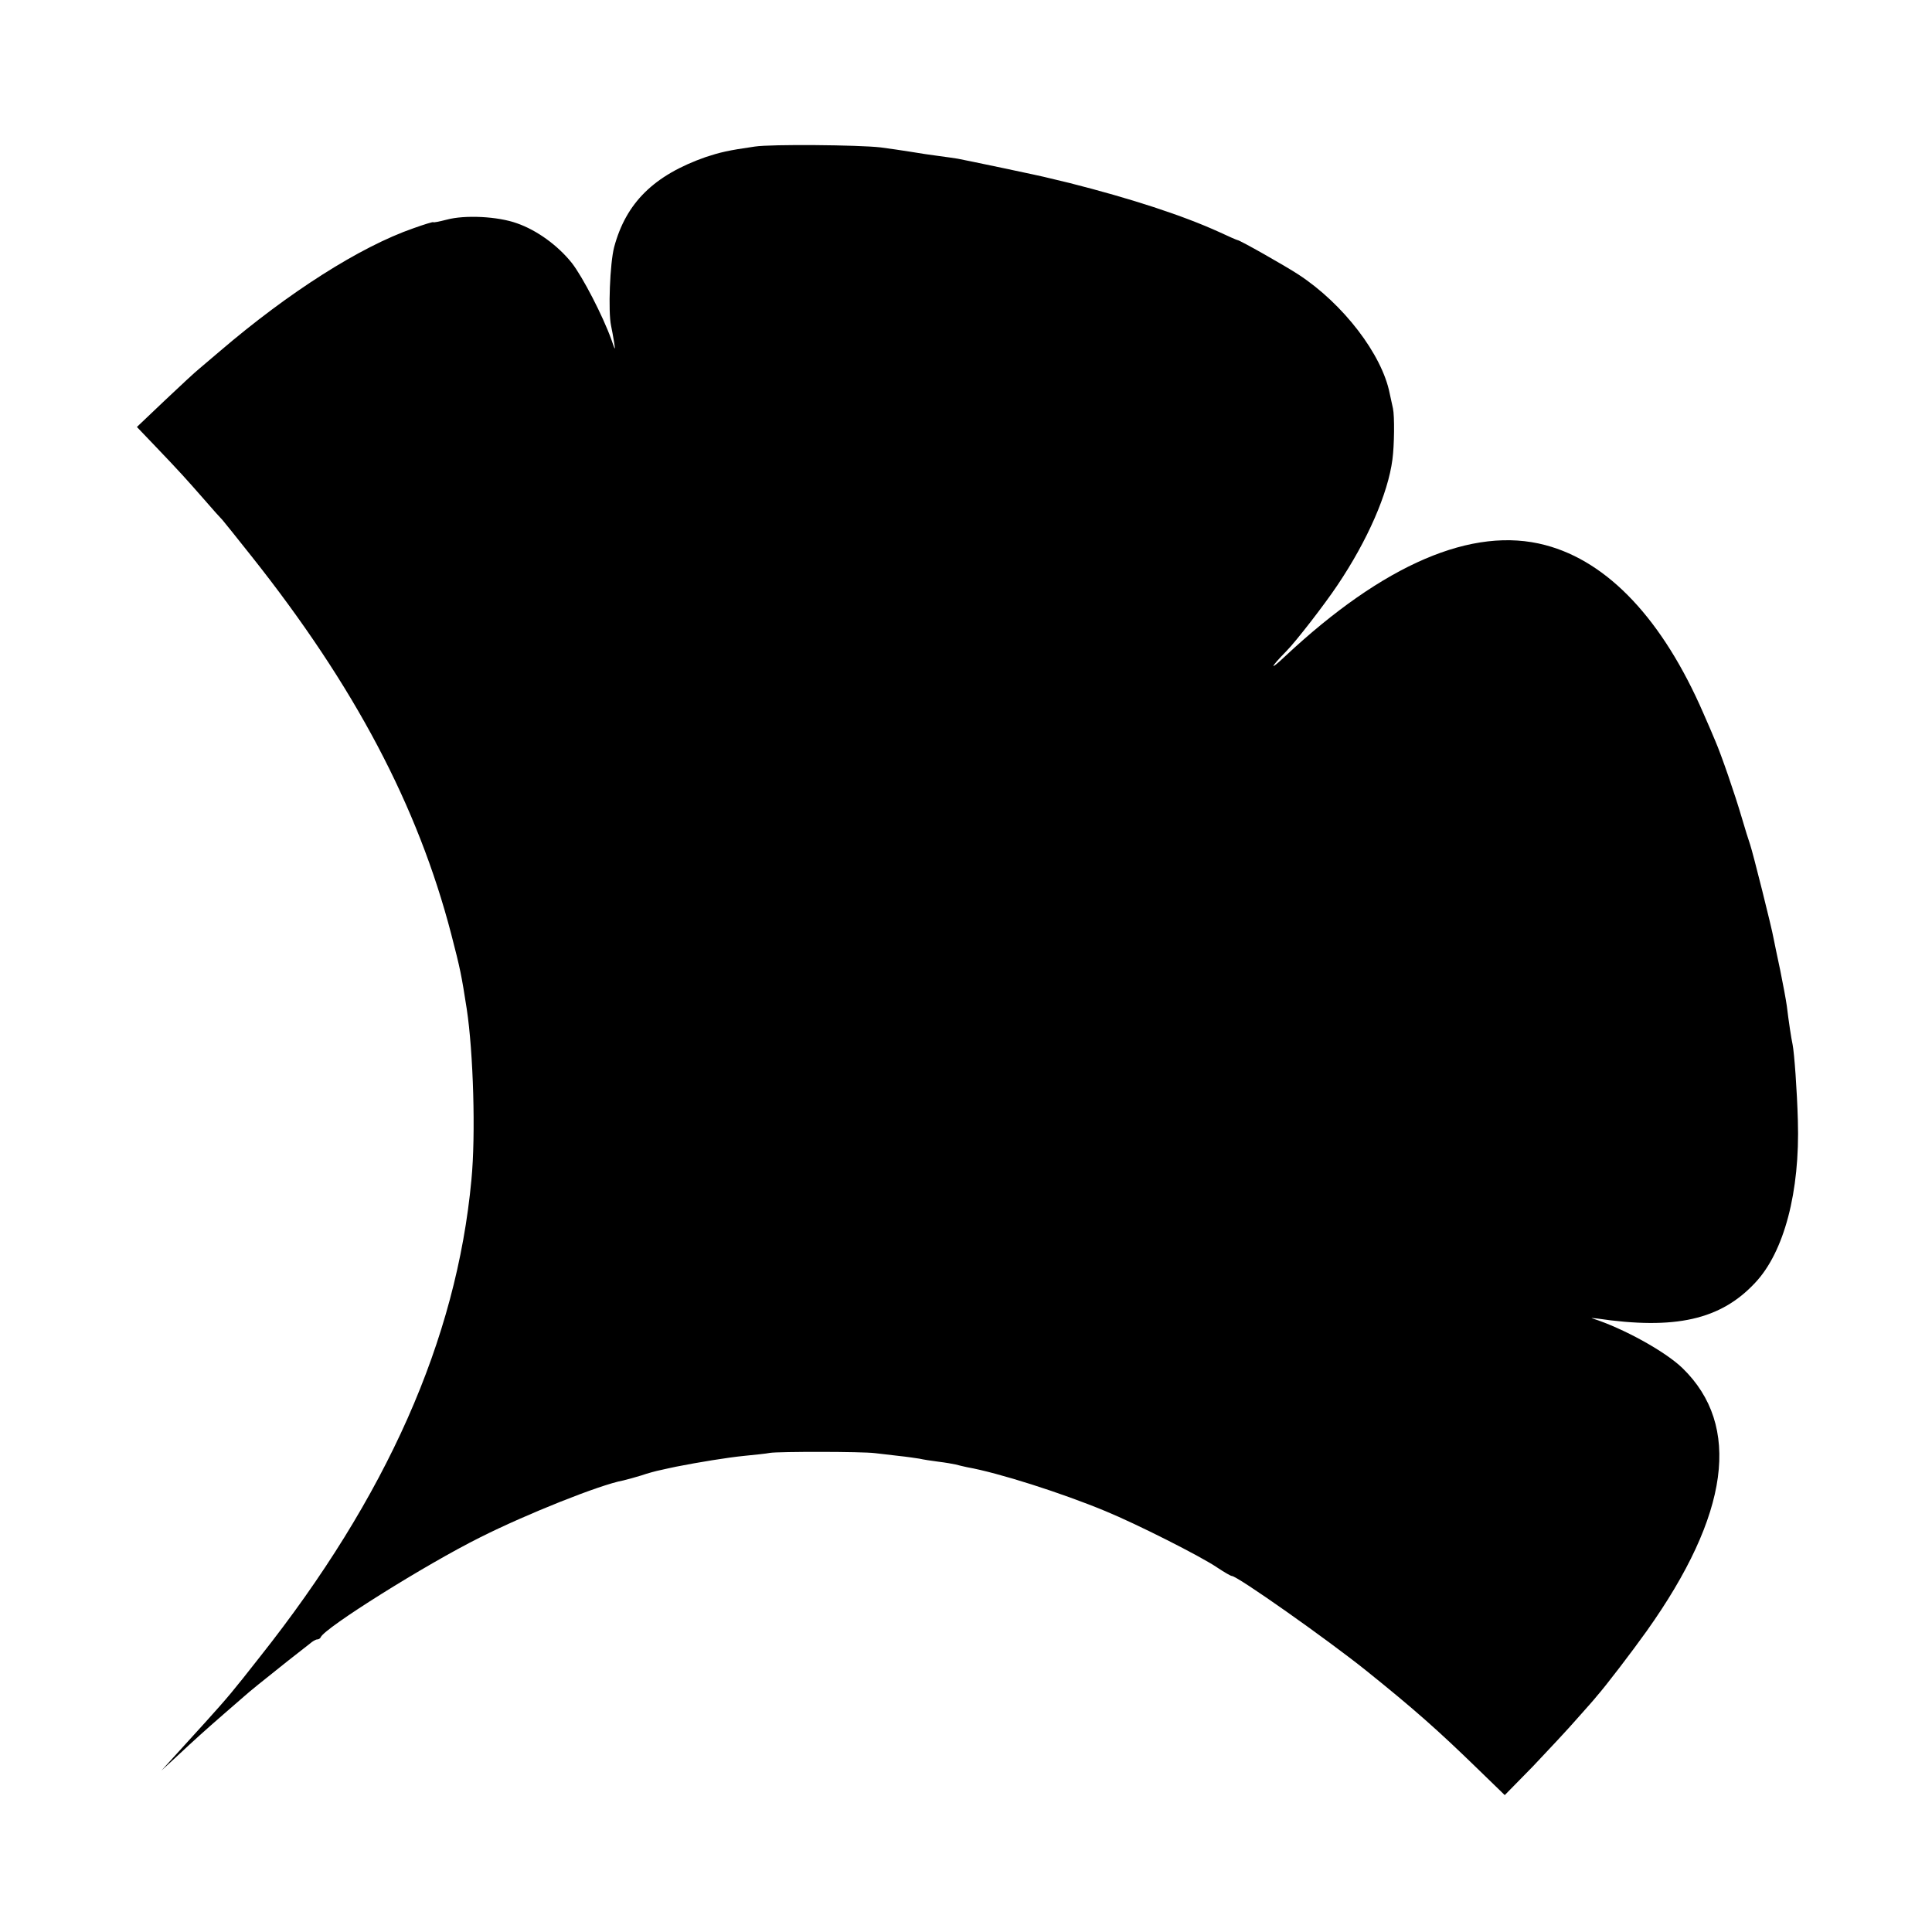
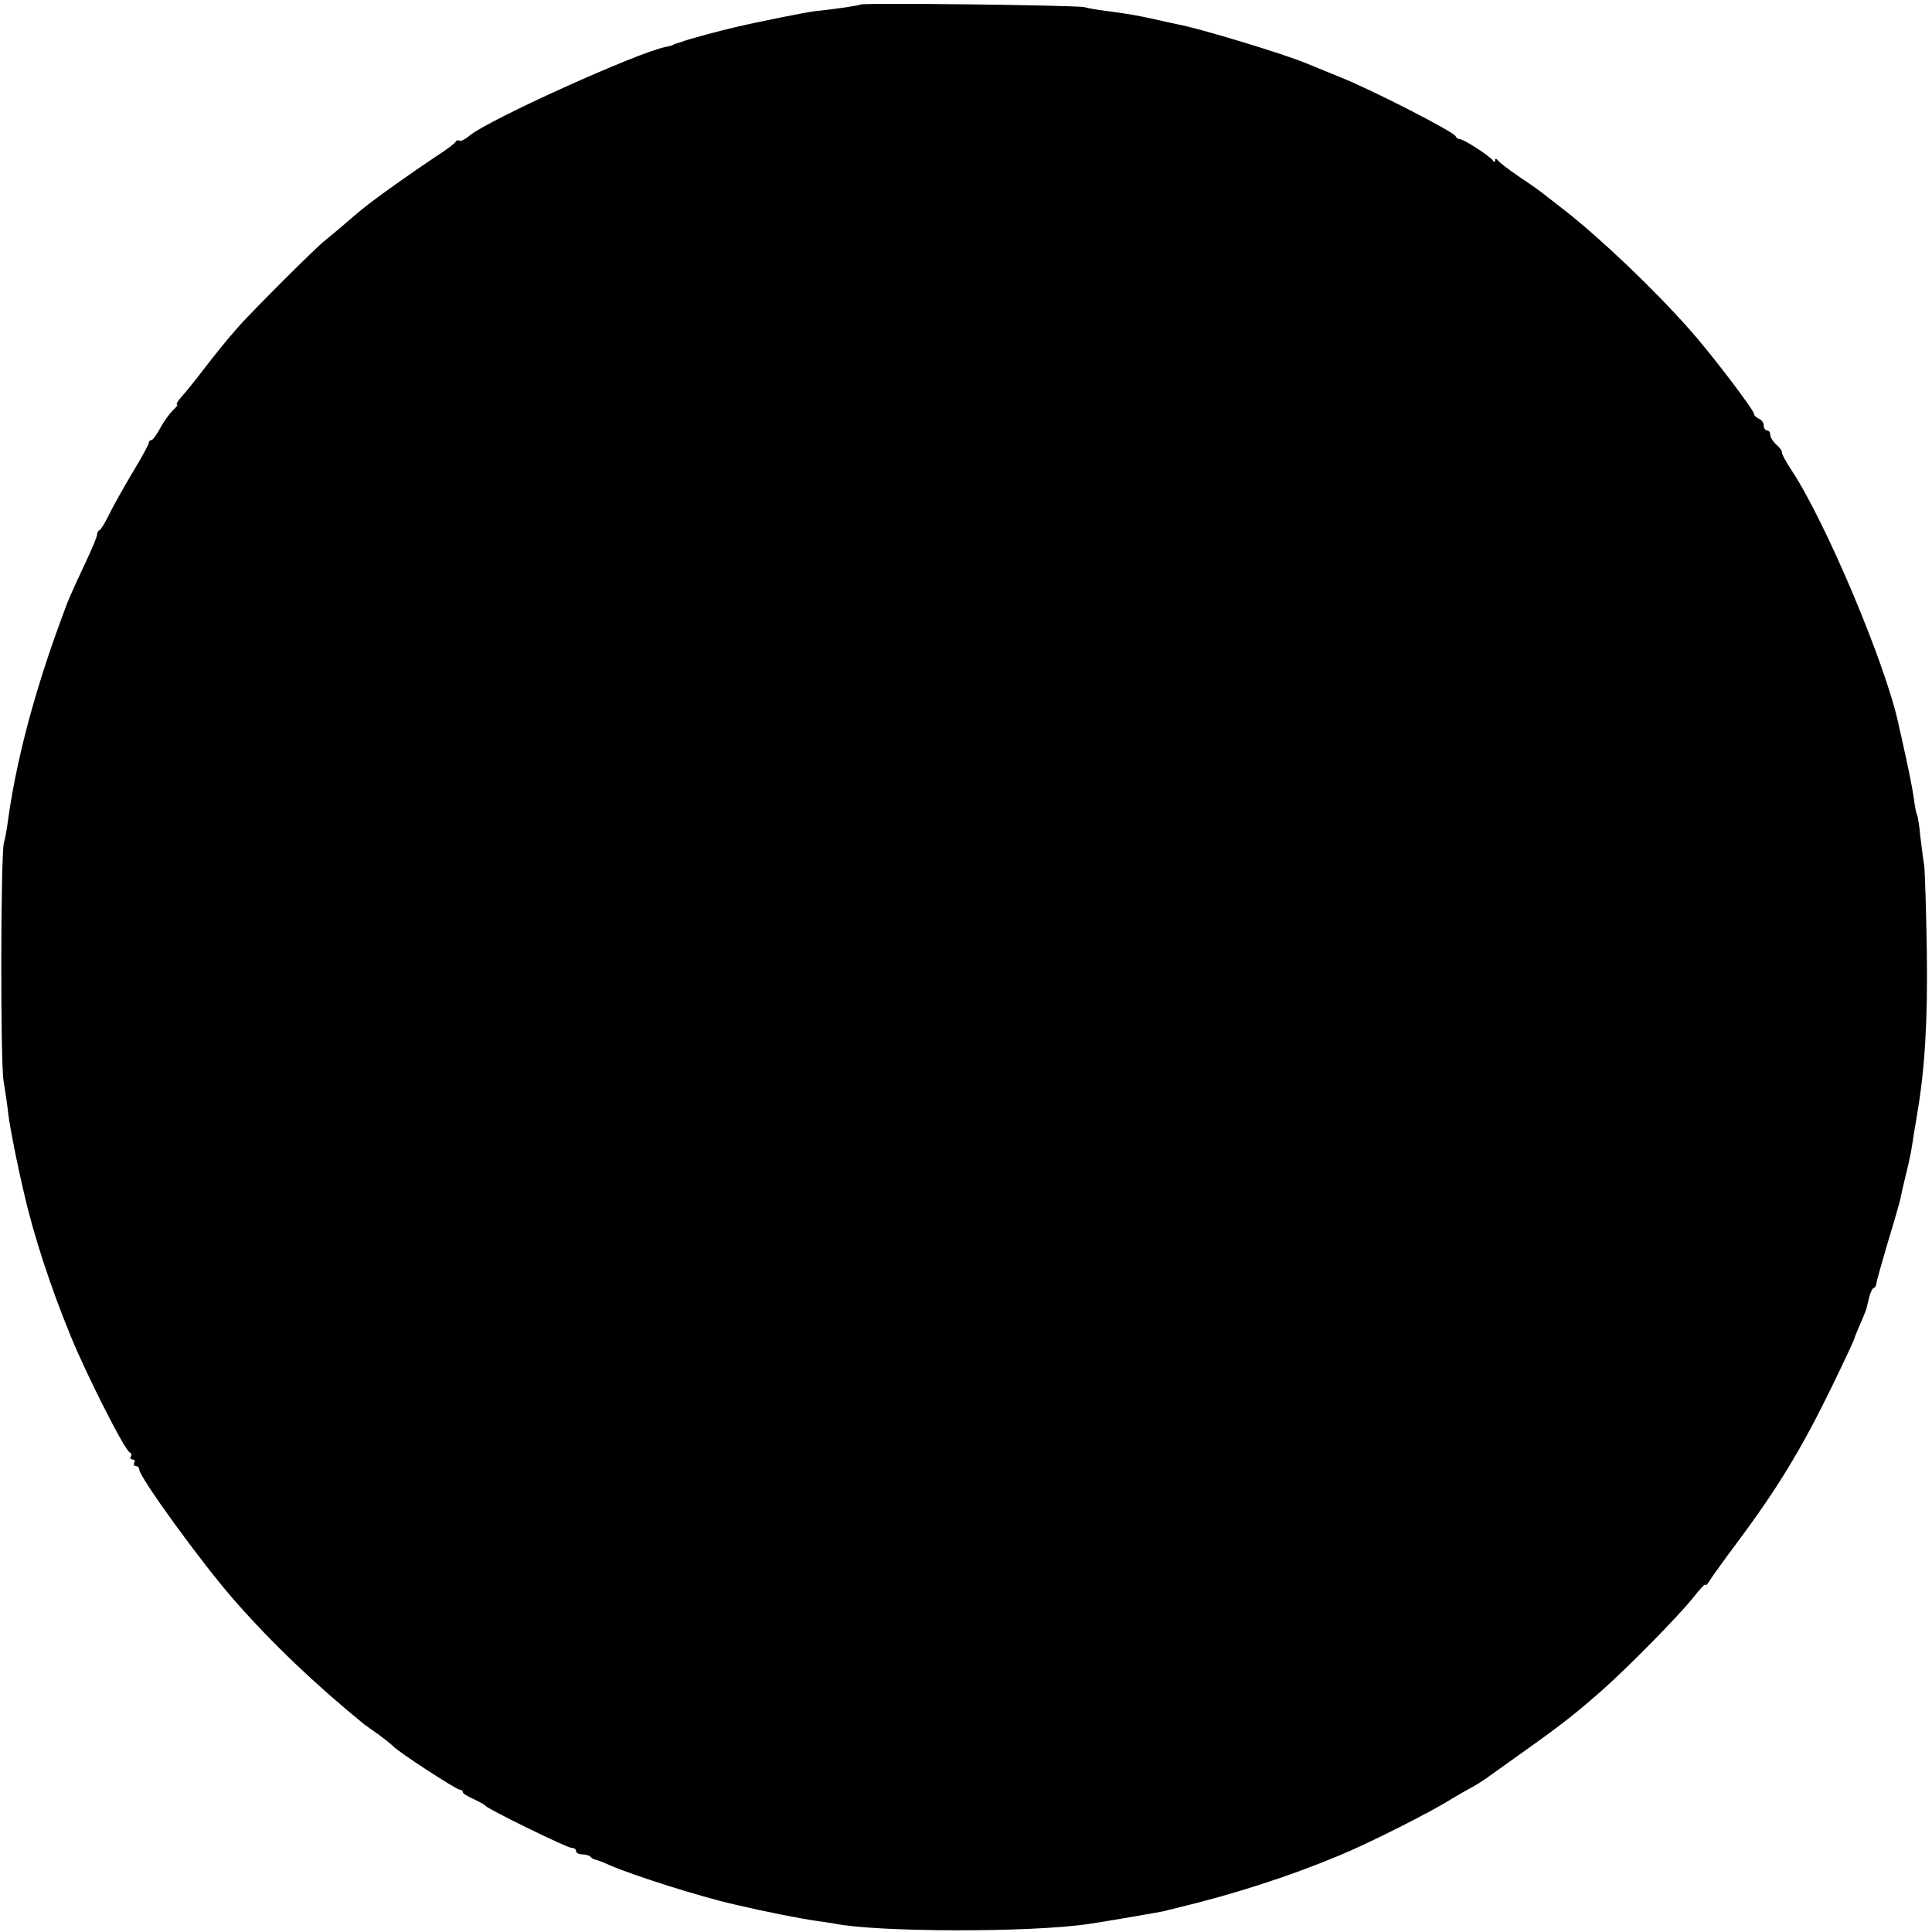
- <svg xmlns="http://www.w3.org/2000/svg" version="1.0" width="700pt" height="700pt" viewBox="0 0 700 700" preserveAspectRatio="xMidYMid meet">
-   <g transform="translate(0,700) scale(0.1,-0.1)" fill="#000000" stroke="none">
-     <path d="M2735 6469 c-98 -14 -126 -21 -178 -38 -188 -66 -289 -166 -332 -327 -15 -58 -22 -232 -11 -284 3 -14 8 -41 11 -60 5 -32 4 -31 -10 10 -31 86 -104 227 -143 277 -51 64 -127 119 -199 144 -69 25 -189 31 -255 13 -27 -7 -48 -11 -48 -9 0 2 -33 -8 -72 -22 -193 -67 -452 -232 -702 -446 -27 -23 -60 -51 -73 -62 -14 -11 -70 -63 -126 -116 l-101 -96 66 -69 c90 -94 114 -121 178 -194 30 -35 60 -68 66 -74 5 -6 53 -65 105 -131 374 -471 603 -905 724 -1370 33 -127 37 -148 56 -270 24 -157 33 -457 17 -620 -54 -579 -307 -1149 -767 -1729 -98 -125 -114 -144 -196 -235 -54 -59 -60 -66 -120 -132 l-40 -44 50 46 c76 71 104 96 175 158 36 31 70 61 76 66 14 13 72 60 154 125 36 28 73 57 83 65 9 8 21 15 26 15 5 0 11 3 13 8 14 34 381 264 578 362 167 84 435 191 518 206 13 3 42 11 65 18 23 8 56 17 72 20 17 4 41 9 55 12 81 16 185 33 245 39 39 4 81 8 95 11 32 5 334 5 380 -1 19 -2 58 -7 86 -10 29 -3 62 -8 75 -10 13 -3 44 -8 69 -11 25 -3 53 -8 62 -10 10 -3 29 -7 42 -10 113 -20 342 -93 501 -159 112 -46 346 -164 406 -205 24 -16 48 -30 52 -30 20 0 346 -230 487 -343 173 -139 259 -215 403 -355 l99 -96 102 104 c55 58 128 136 161 174 33 37 65 73 70 80 32 36 129 163 181 236 301 423 344 745 130 953 -63 61 -216 145 -326 180 -8 2 -1 2 15 0 284 -42 449 -5 574 129 105 111 163 330 155 588 -3 110 -13 245 -19 275 -5 23 -14 82 -21 140 -3 22 -14 81 -24 130 -11 50 -21 101 -24 115 -6 36 -75 311 -85 340 -5 14 -19 59 -31 100 -24 82 -74 227 -95 275 -7 17 -26 62 -43 100 -147 339 -345 550 -573 610 -263 70 -586 -69 -944 -404 -57 -54 -54 -41 5 19 35 35 140 171 186 240 109 162 183 332 199 455 7 51 8 158 2 185 -2 8 -7 33 -12 55 -28 141 -168 324 -330 430 -47 31 -213 125 -221 125 -2 0 -32 13 -66 29 -134 61 -322 122 -543 178 -33 8 -67 16 -75 18 -25 7 -303 65 -330 70 -14 2 -45 7 -70 10 -25 3 -70 10 -100 15 -30 5 -80 12 -110 16 -79 9 -396 12 -455 3z" />
+ <svg xmlns="http://www.w3.org/2000/svg" version="1.0" width="597pt" height="597pt" viewBox="0 0 597 597" preserveAspectRatio="xMidYMid meet">
+   <g transform="translate(0,597) scale(0.1,-0.1)" fill="#000000" stroke="none">
+     <path d="M2659 5956 c-4 -3 -76 -14 -144 -21 -24 -3 -167 -31 -247 -50 -36 -8 -144 -37 -158 -43 -8 -3 -18 -6 -22 -7 -5 -2 -9 -3 -10 -5 -2 -1 -11 -3 -21 -5 -87 -17 -552 -227 -607 -275 -13 -11 -26 -17 -30 -15 -5 3 -10 1 -12 -3 -1 -4 -30 -26 -63 -47 -68 -45 -188 -130 -224 -160 -14 -11 -43 -36 -65 -55 -22 -19 -47 -39 -54 -45 -25 -19 -217 -211 -262 -261 -44 -50 -69 -81 -129 -159 -17 -22 -40 -50 -51 -62 -11 -13 -17 -23 -13 -23 4 0 -2 -8 -13 -18 -10 -10 -28 -35 -39 -55 -11 -20 -23 -37 -27 -37 -5 0 -8 -4 -8 -8 0 -5 -23 -47 -51 -93 -27 -46 -60 -104 -72 -129 -12 -25 -25 -46 -29 -48 -5 -2 -8 -8 -8 -14 0 -6 -16 -45 -36 -87 -51 -109 -51 -109 -79 -186 -81 -221 -136 -431 -161 -615 -3 -25 -9 -54 -12 -65 -10 -35 -11 -678 -1 -735 5 -30 12 -77 15 -105 5 -40 27 -153 49 -245 28 -124 82 -289 142 -435 48 -119 169 -358 184 -363 5 -2 7 -8 3 -13 -3 -5 0 -9 6 -9 6 0 8 -5 5 -10 -3 -5 -1 -10 4 -10 6 0 11 -5 11 -10 0 -24 194 -291 295 -406 116 -132 248 -258 400 -382 6 -4 26 -19 45 -32 19 -14 39 -30 45 -36 16 -18 195 -134 205 -134 6 0 10 -3 10 -8 0 -4 15 -13 33 -21 17 -8 34 -17 37 -21 9 -11 252 -130 266 -130 8 0 14 -4 14 -10 0 -5 8 -10 18 -10 10 0 22 -3 26 -7 4 -5 11 -8 14 -9 4 0 25 -8 47 -18 74 -32 279 -97 385 -121 89 -21 199 -43 255 -51 17 -2 40 -6 53 -8 133 -27 609 -28 787 -1 49 7 216 36 230 39 6 2 24 6 40 10 179 43 346 97 500 161 89 36 291 138 350 176 17 10 39 23 50 29 20 10 49 28 69 43 6 4 56 40 112 80 110 78 159 117 238 187 82 73 235 229 277 282 21 27 39 46 39 41 1 -4 6 1 13 13 7 11 44 63 83 115 127 170 201 292 295 485 38 78 69 145 69 147 0 3 8 22 17 43 20 47 19 42 28 82 4 17 11 32 15 32 3 0 7 6 8 13 0 6 17 65 36 130 20 65 38 128 40 140 2 12 9 40 14 62 6 22 13 56 17 75 3 19 8 47 10 63 3 15 7 42 10 60 23 134 32 286 29 497 -2 129 -6 249 -8 265 -3 17 -8 57 -12 90 -3 33 -8 63 -10 67 -3 4 -7 26 -10 50 -5 36 -18 99 -39 193 -3 11 -7 29 -9 40 -41 187 -224 621 -330 782 -19 28 -32 54 -30 56 2 2 -5 12 -16 22 -11 10 -20 24 -20 32 0 7 -4 13 -10 13 -5 0 -10 7 -10 15 0 9 -7 18 -15 21 -8 4 -15 10 -15 15 0 12 -136 191 -202 264 -108 122 -273 279 -383 365 -22 17 -48 37 -58 45 -9 8 -45 34 -80 57 -34 23 -65 47 -69 53 -5 6 -8 6 -8 0 0 -7 -3 -7 -8 0 -10 14 -89 65 -101 65 -5 0 -11 4 -13 9 -4 13 -258 143 -353 181 -44 18 -93 38 -110 45 -67 28 -330 108 -397 120 -13 3 -43 9 -68 15 -53 12 -89 18 -150 26 -25 3 -56 8 -70 12 -27 6 -684 14 -691 8z" />
  </g>
</svg>
